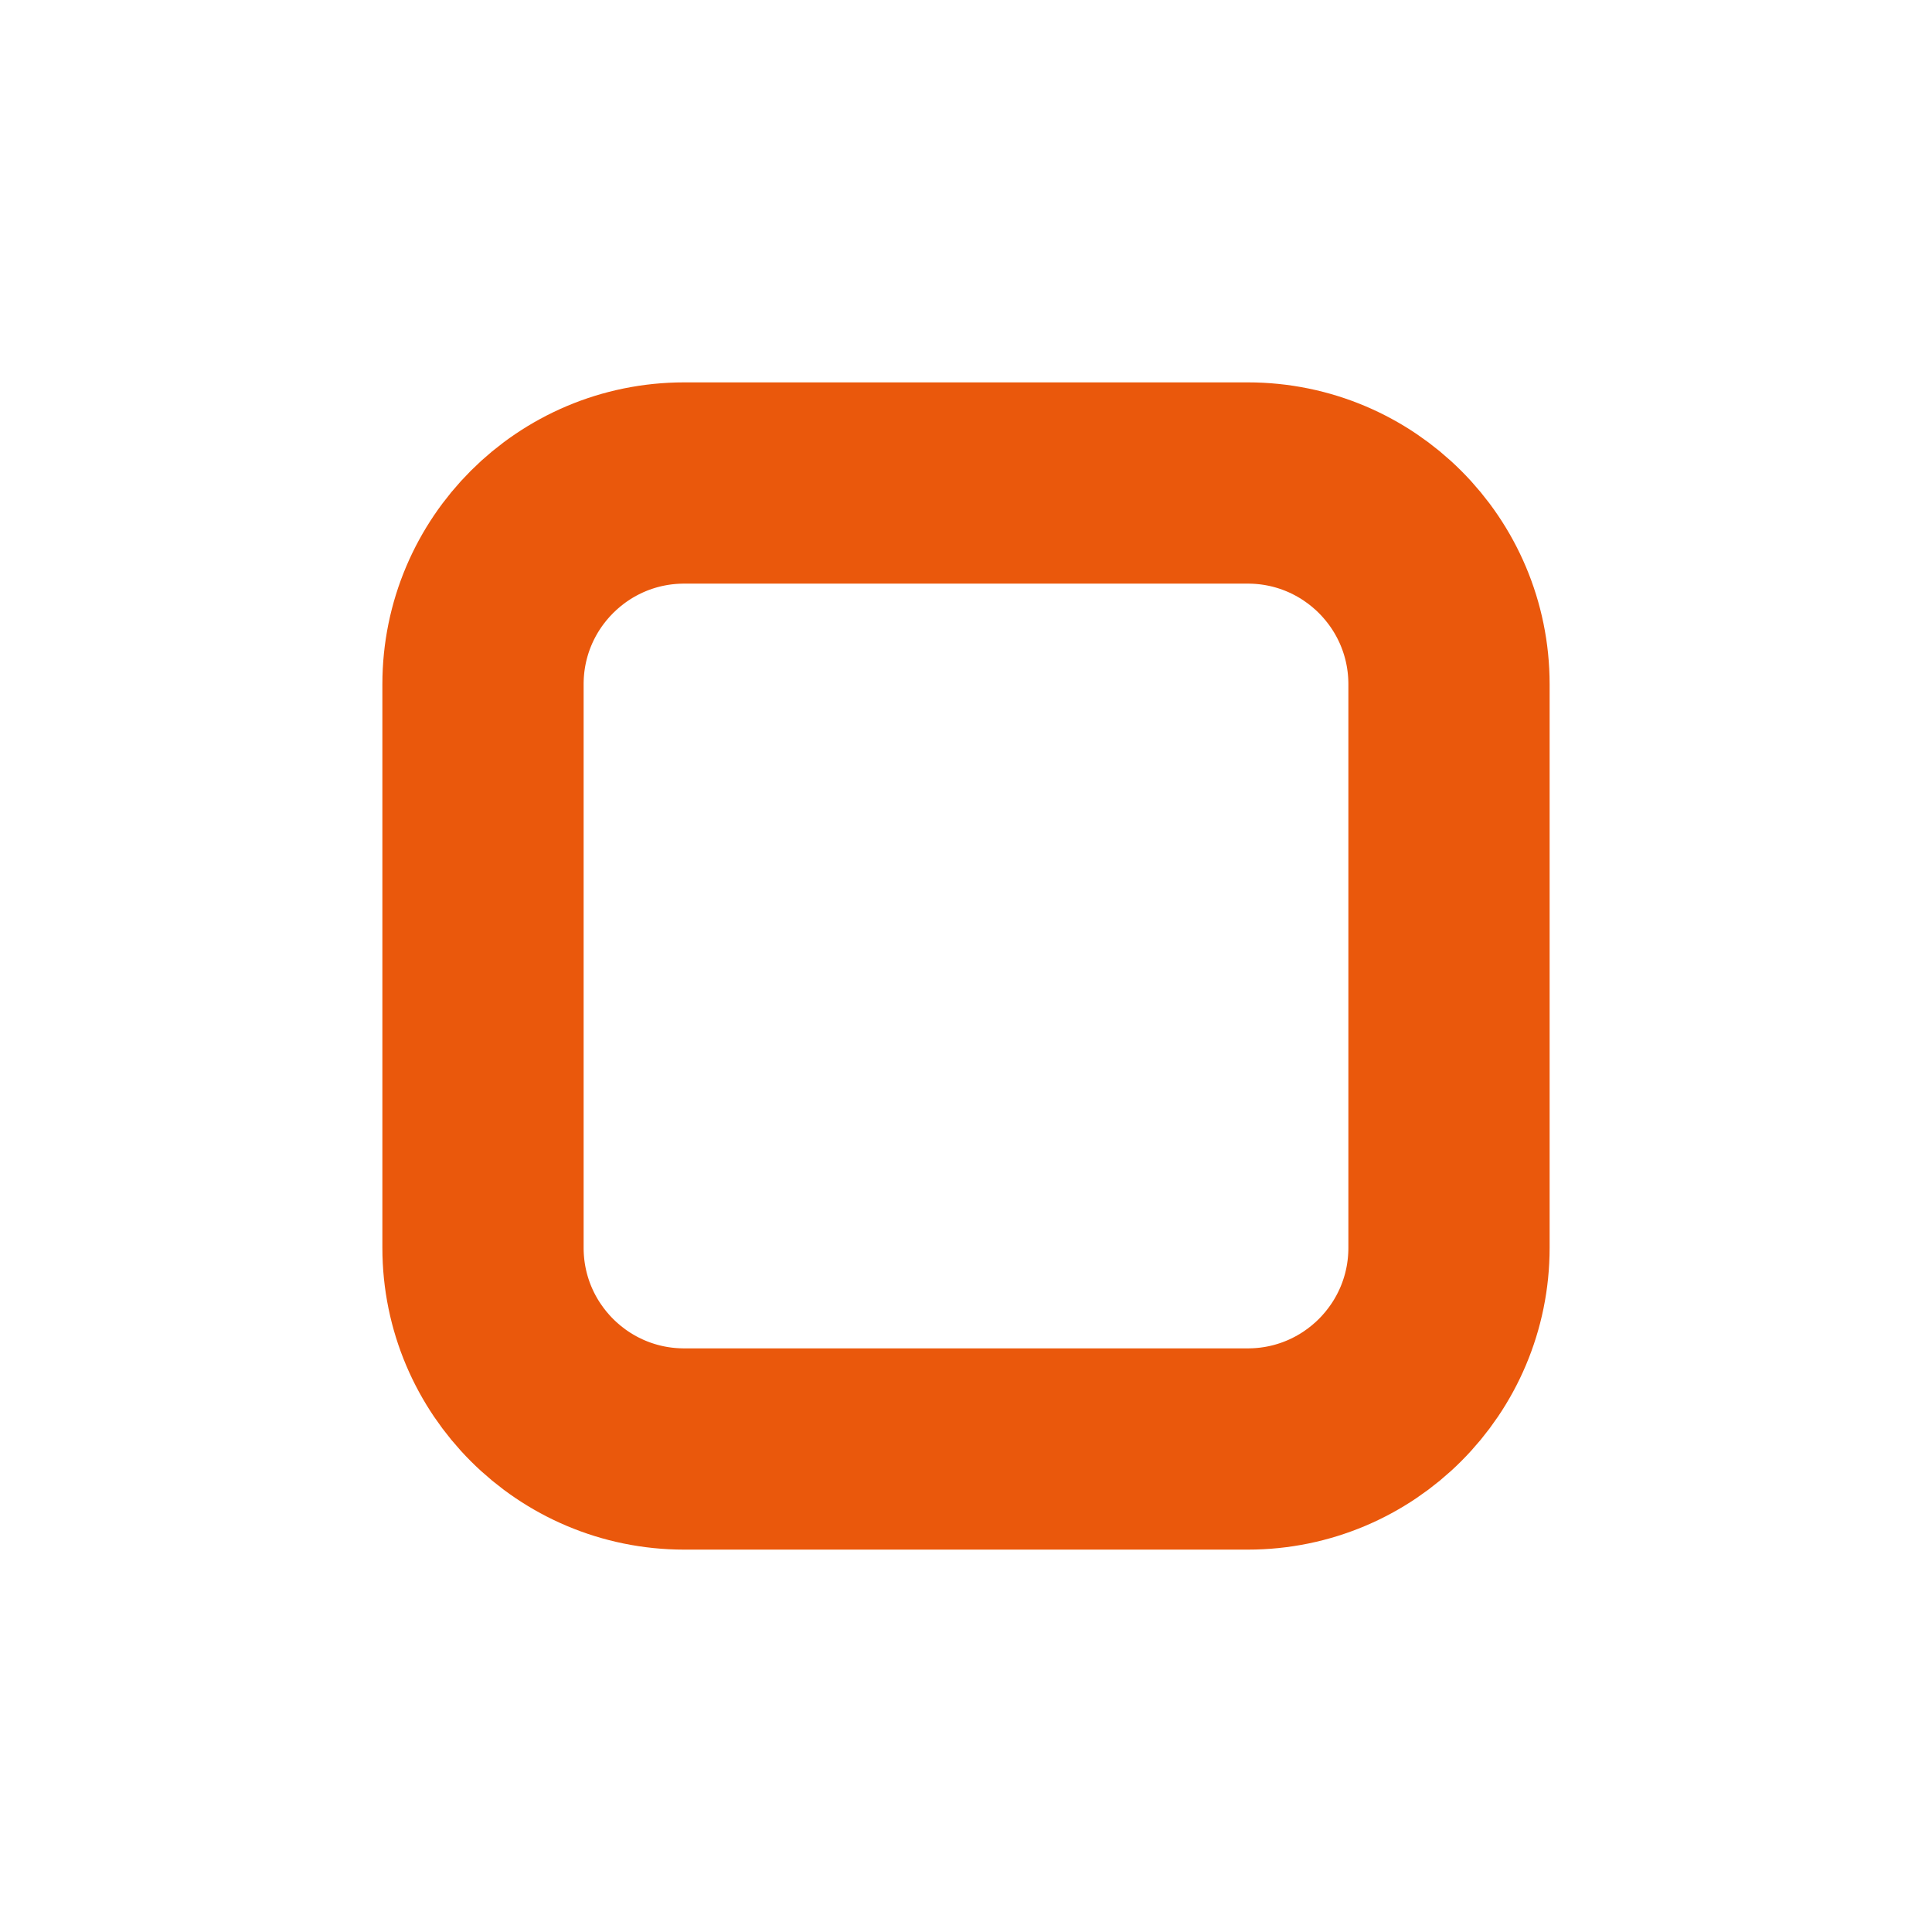
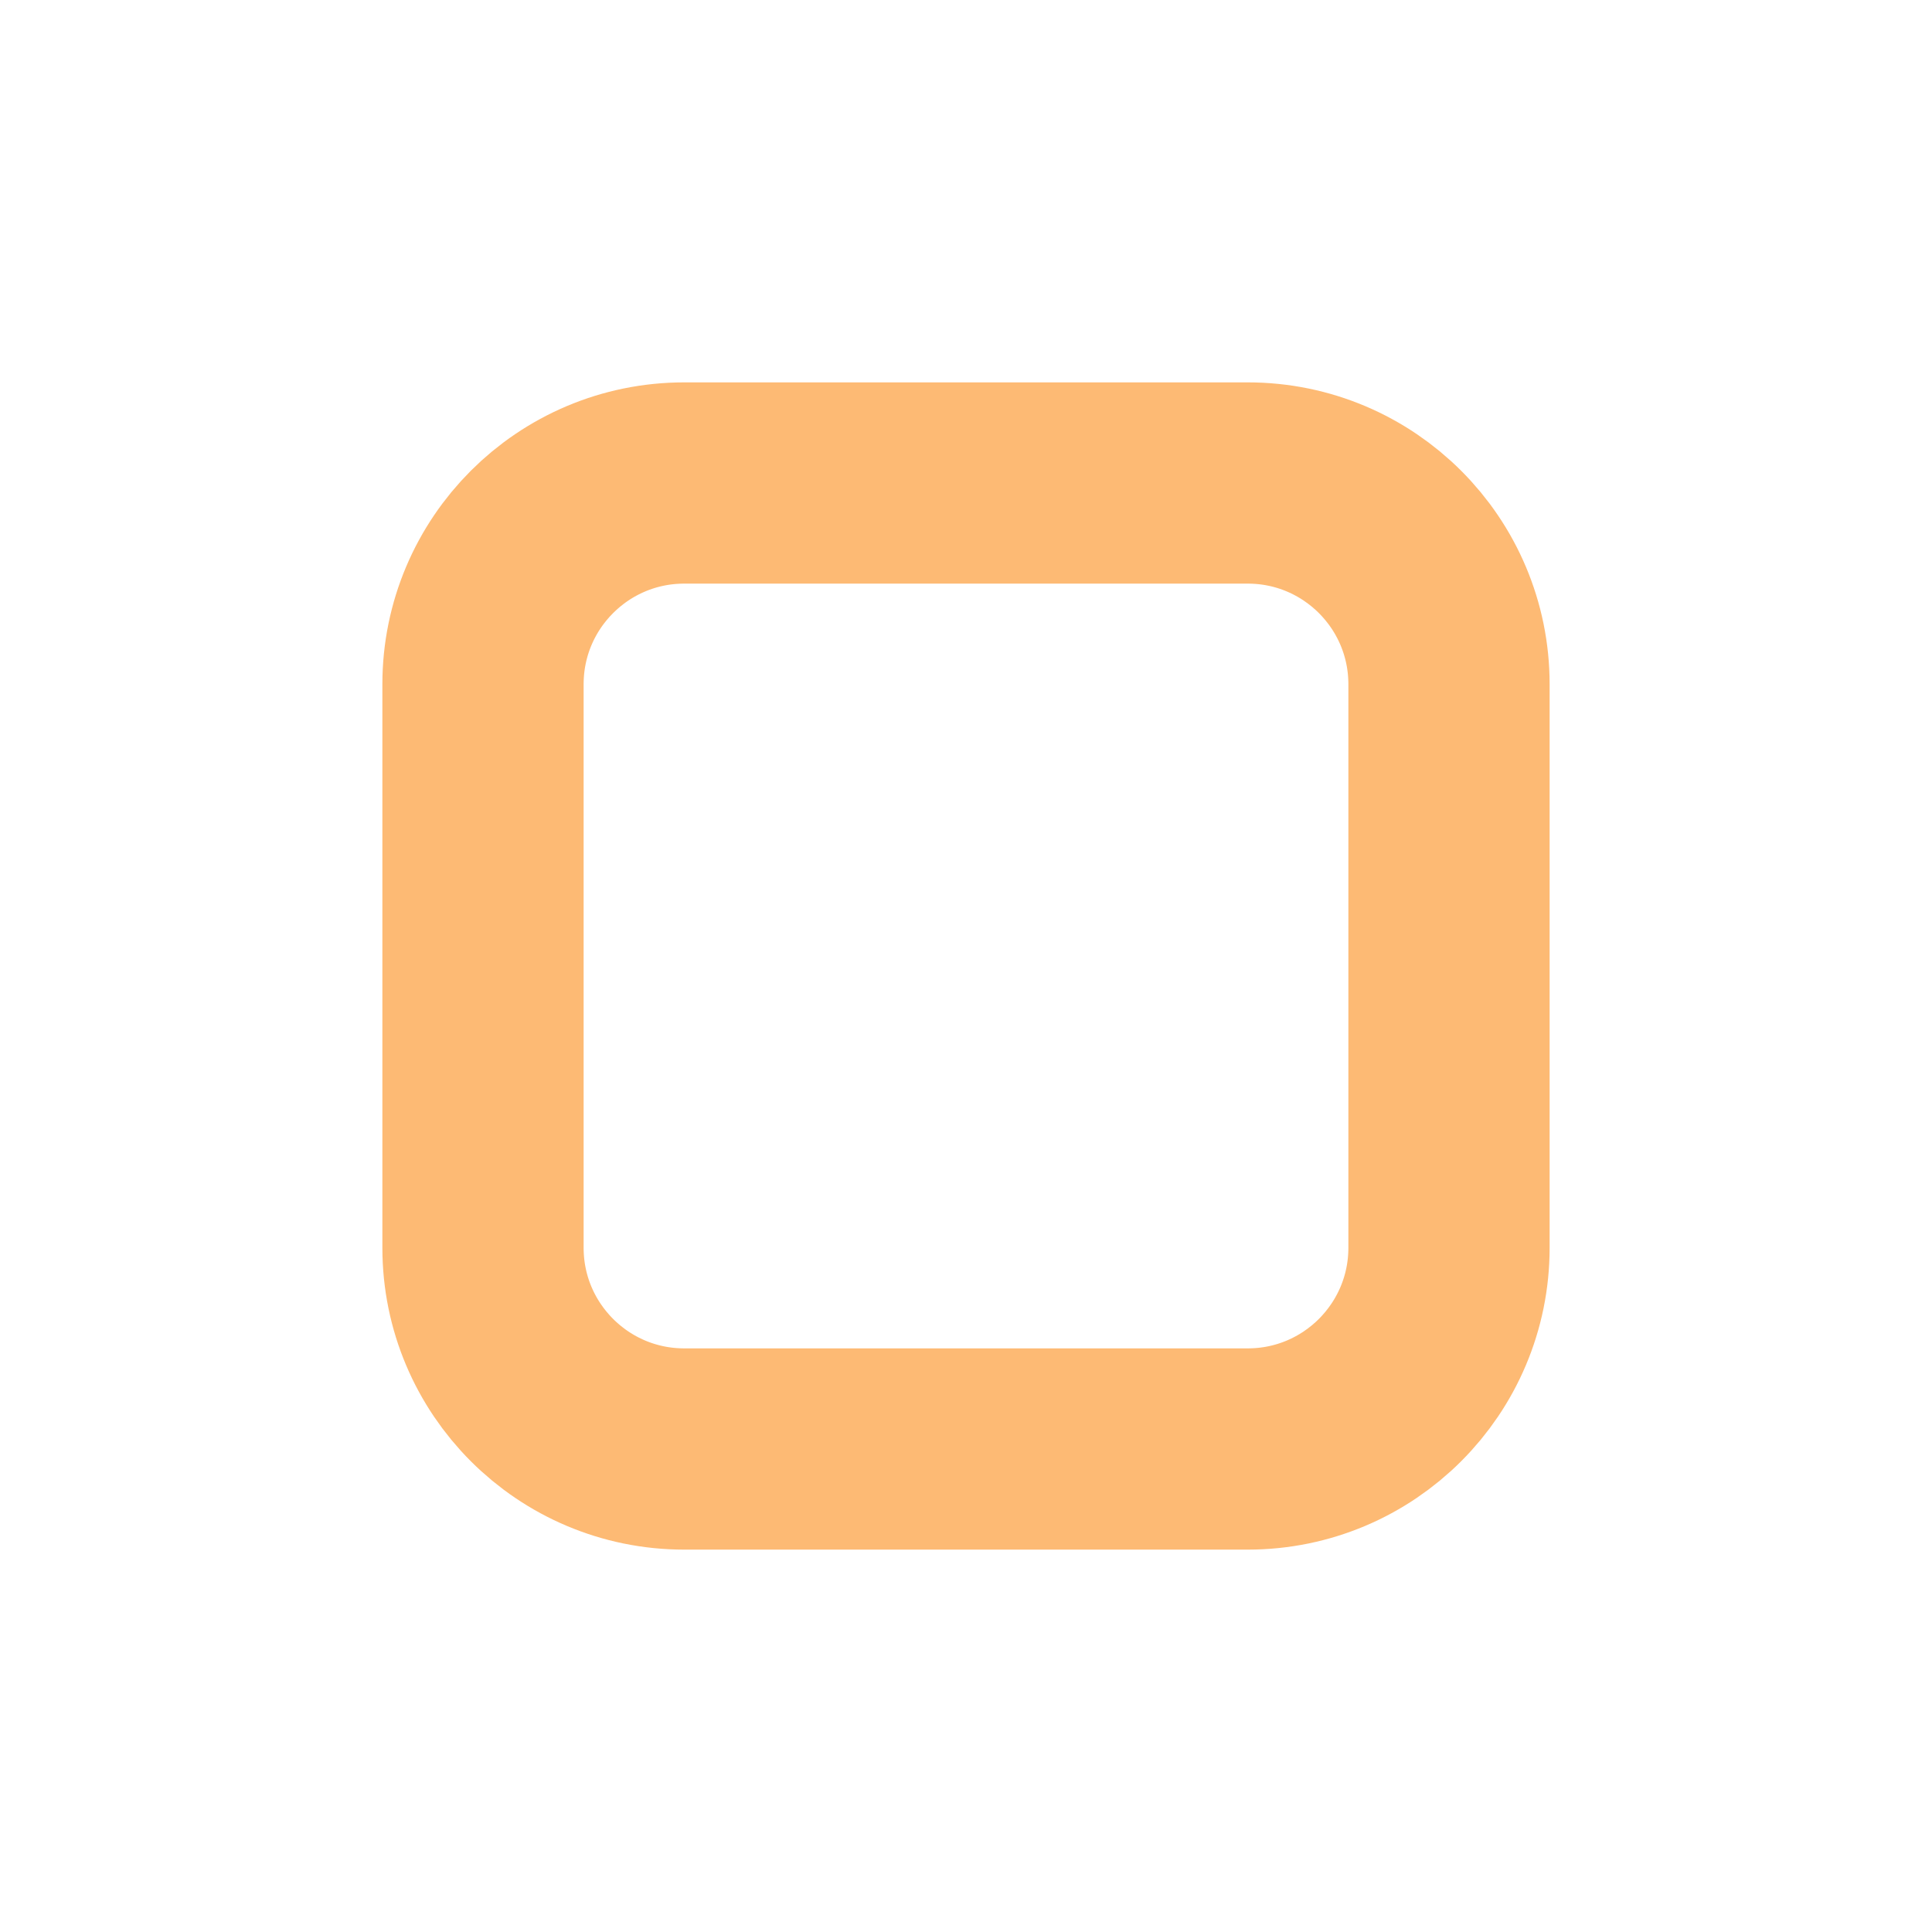
- <svg xmlns="http://www.w3.org/2000/svg" width="24" height="24" viewBox="0 0 24 24" fill="none" stroke="#ea580c" stroke-width="2.5" stroke-linecap="round" stroke-linejoin="round">
+ <svg xmlns="http://www.w3.org/2000/svg" width="24" height="24" viewBox="0 0 24 24" fill="none" stroke="#fdba74" stroke-width="2.5" stroke-linecap="round" stroke-linejoin="round">
  <rect x="6" y="6" width="12" height="12" rx="2.5" />
</svg>
